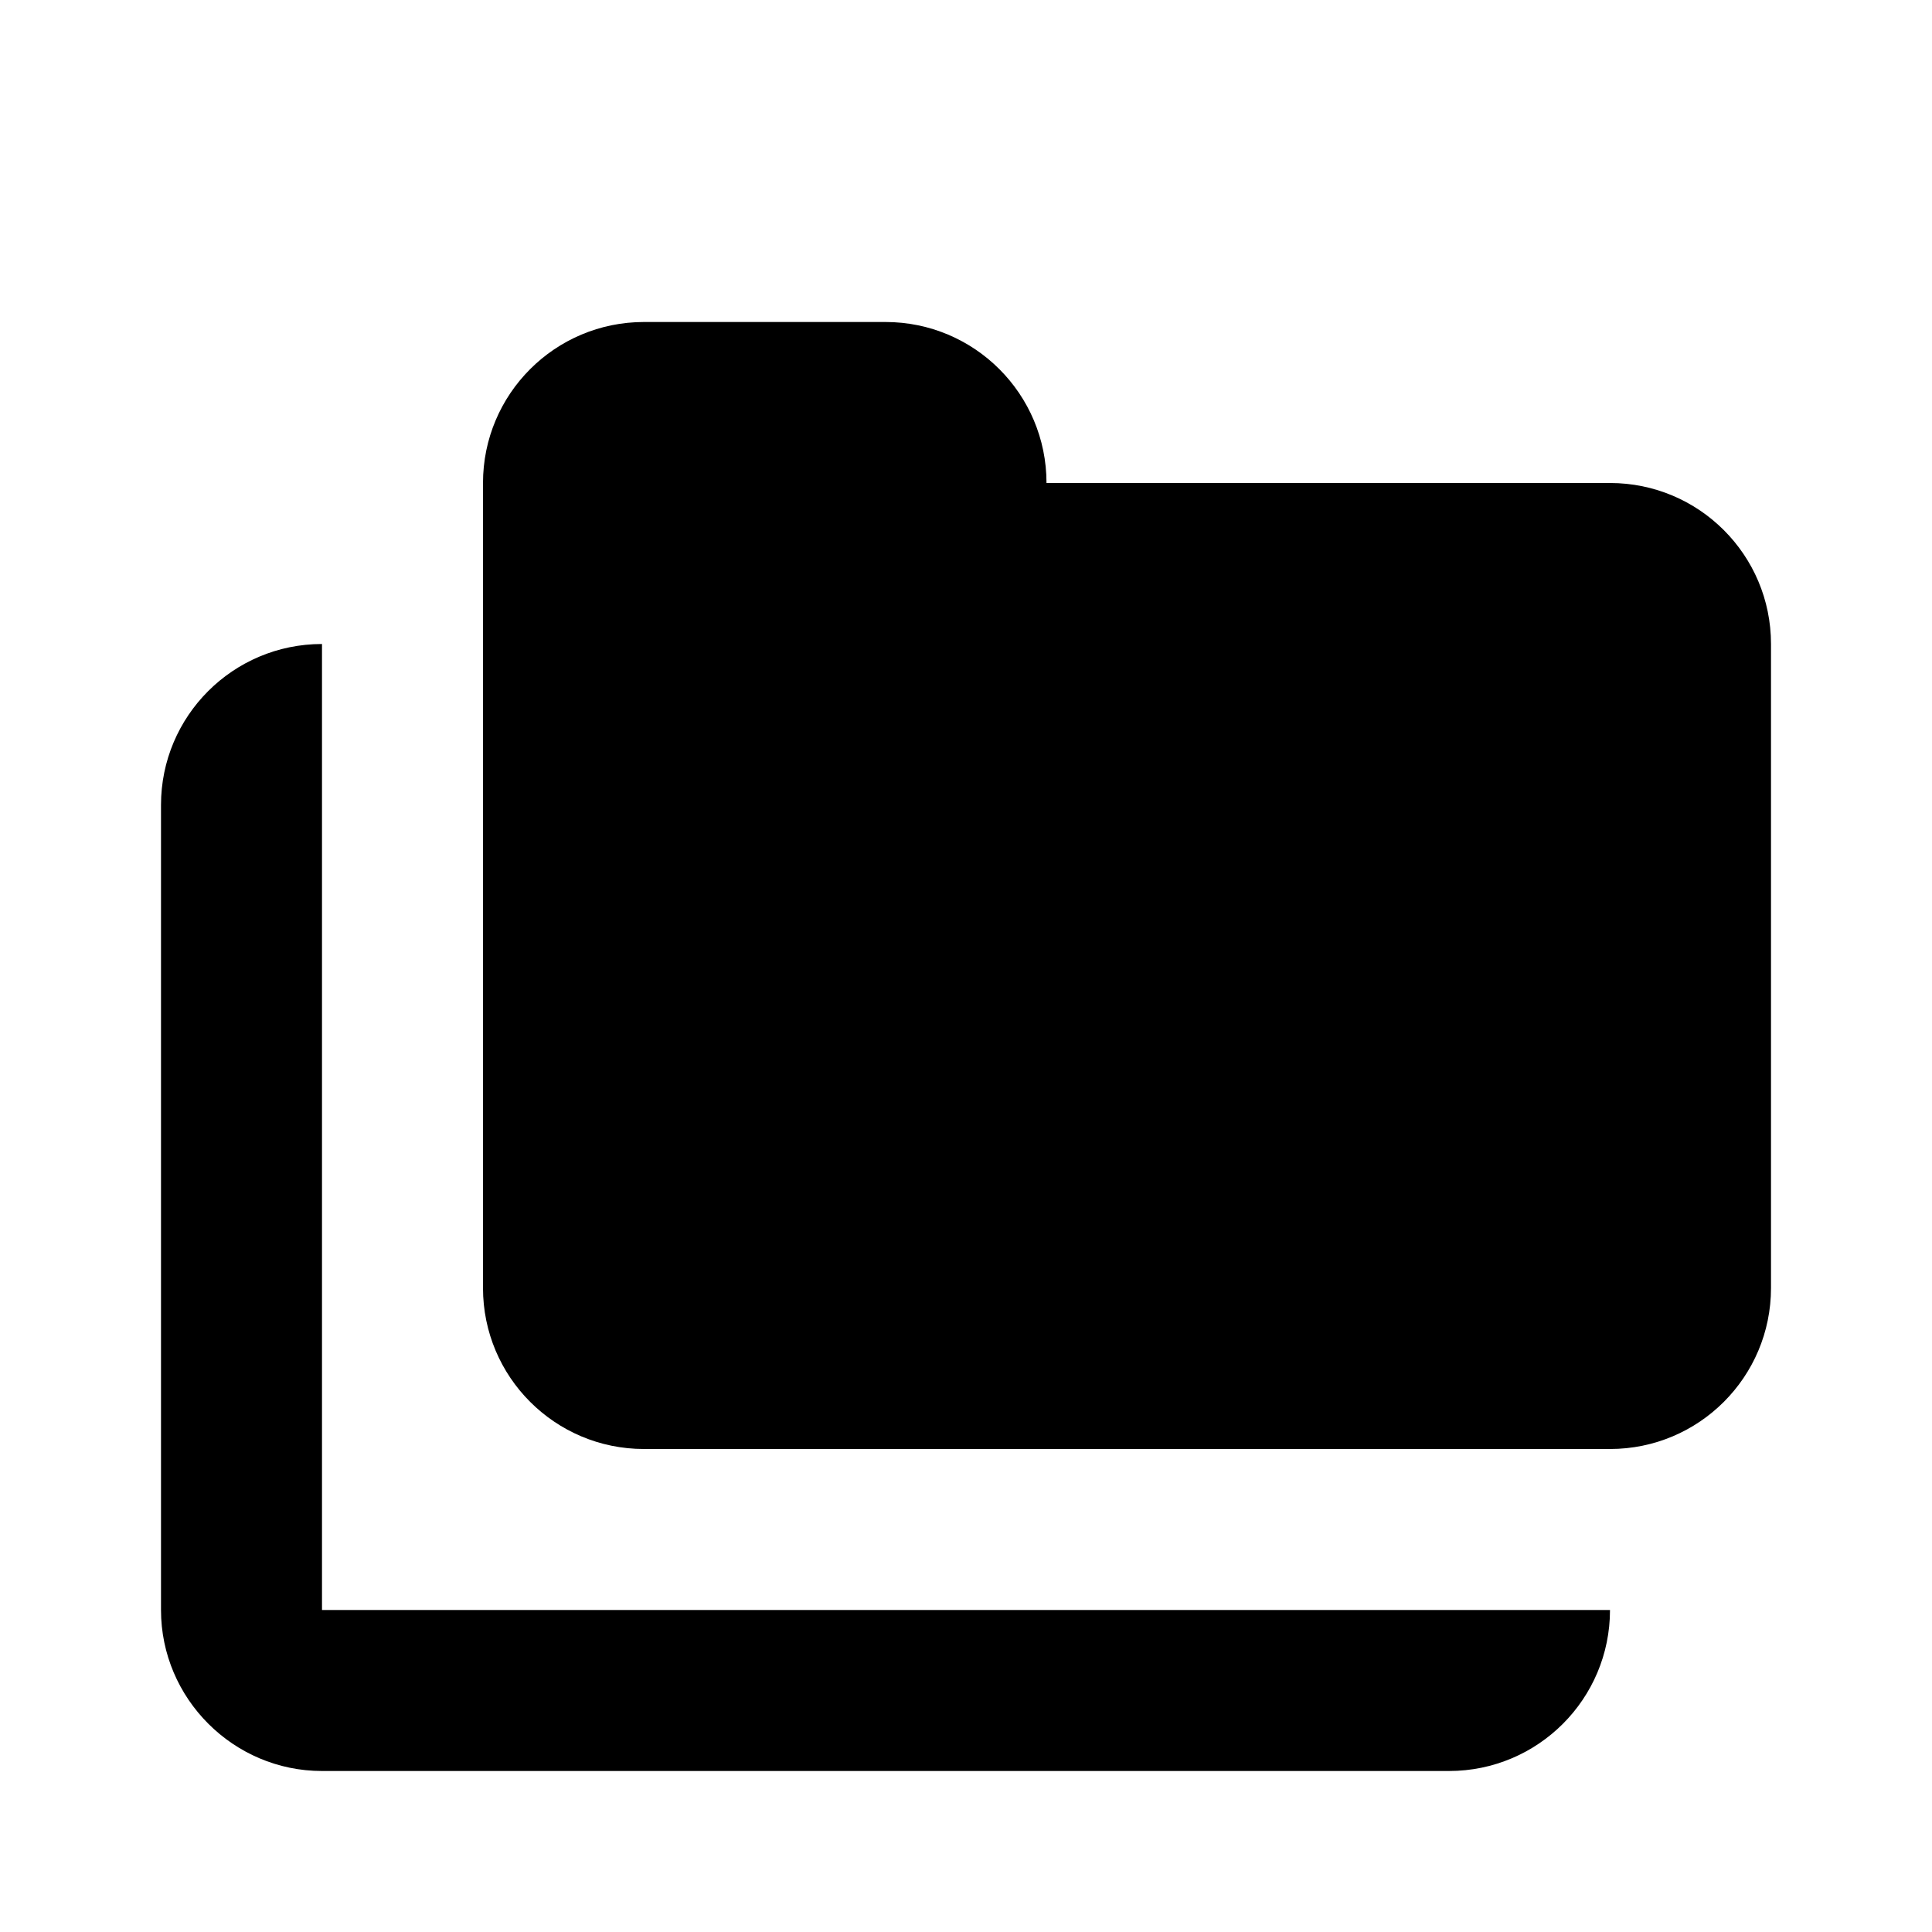
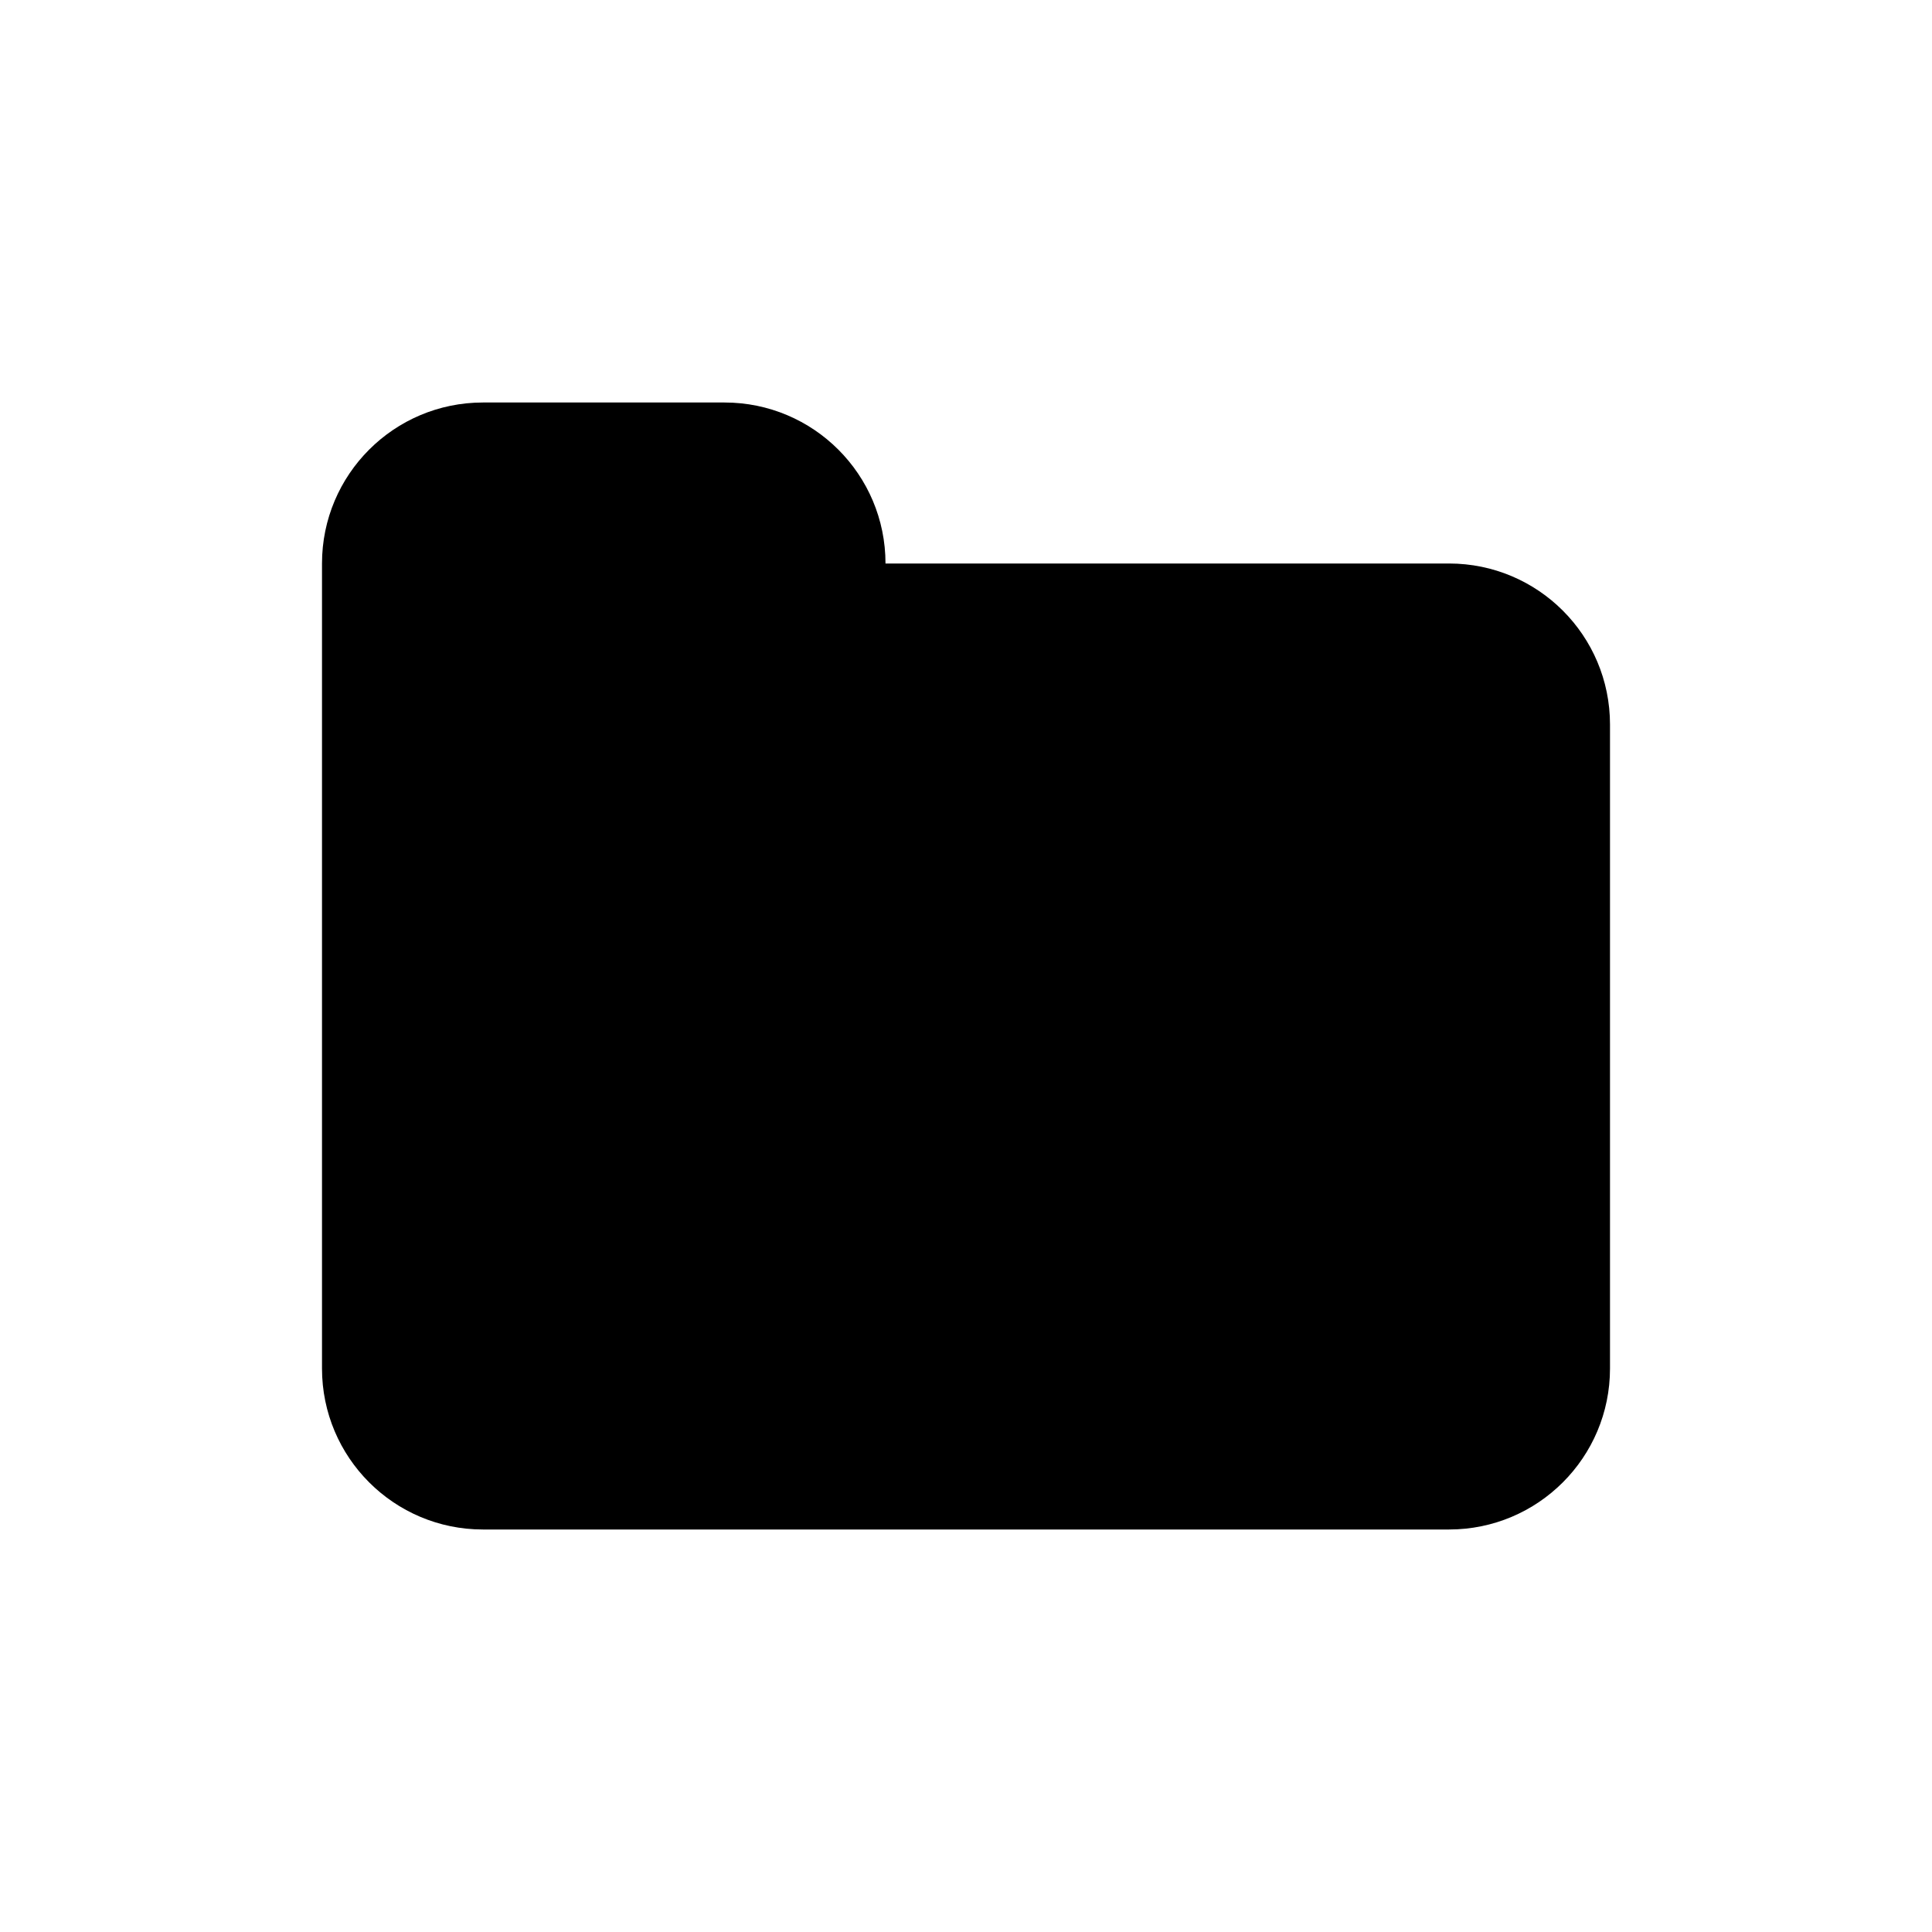
<svg xmlns="http://www.w3.org/2000/svg" version="1.1" x="0px" y="0px" viewBox="0 0 24 24" style="enable-background:new 0 0 24 24;" xml:space="preserve">
  <g id="folder">
    <rect x="0" style="fill:none;" width="24" height="24" />
-     <path d="M4,8L4,8c-1.105,0-2,0.895-2,2v10c0,1.1,0.9,2,2,2h14c1.105,0,2-0.895,2-2v0H4V8z M20,18H8c-1.105,0-2-0.895-2-2V6   c0-1.105,0.895-2,2-2h3c1.105,0,2,0.895,2,2v0h7c1.105,0,2,0.895,2,2v8C22,17.105,21.105,18,20,18z" />
+     <path d="M18,19H6c-1.105,0-2-0.895-2-2V7c0-1.105,0.895-2,2-2h3c1.105,0,2,0.895,2,2v0h7c1.105,0,2,0.895,2,2v8   C20,18.105,19.105,19,18,19z" />
  </g>
  <g id="Layer_1">
</g>
</svg>
